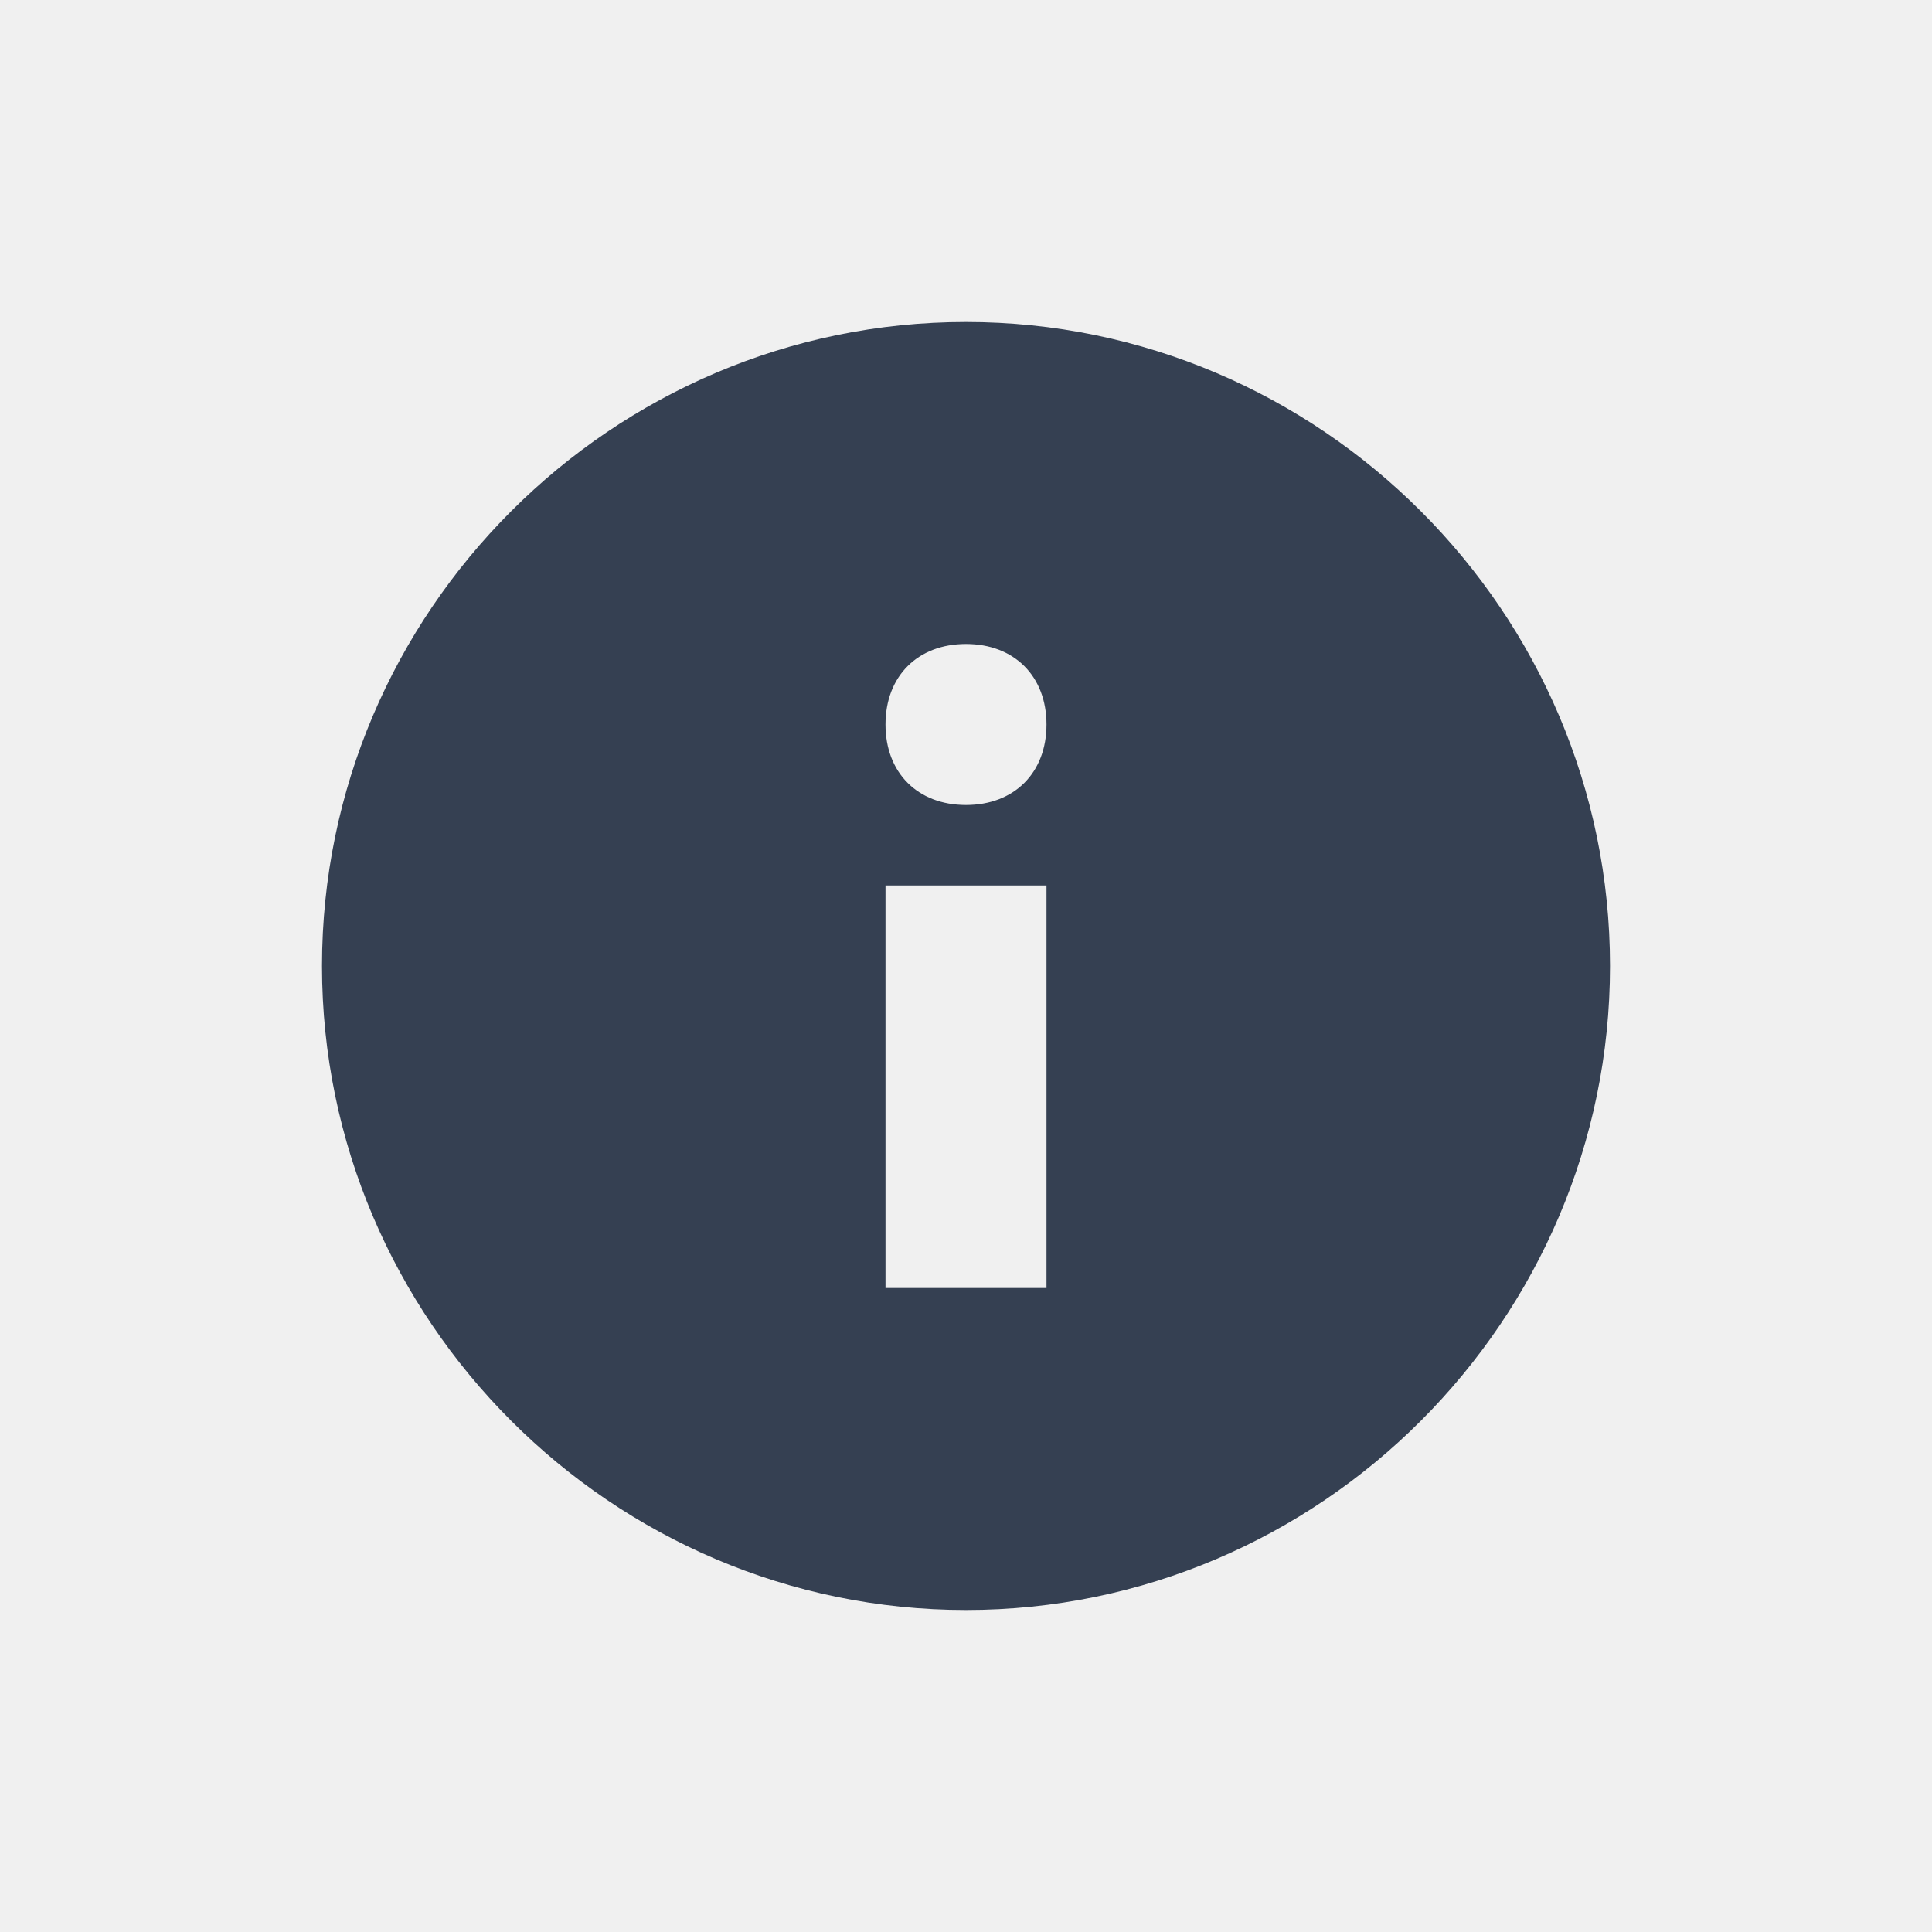
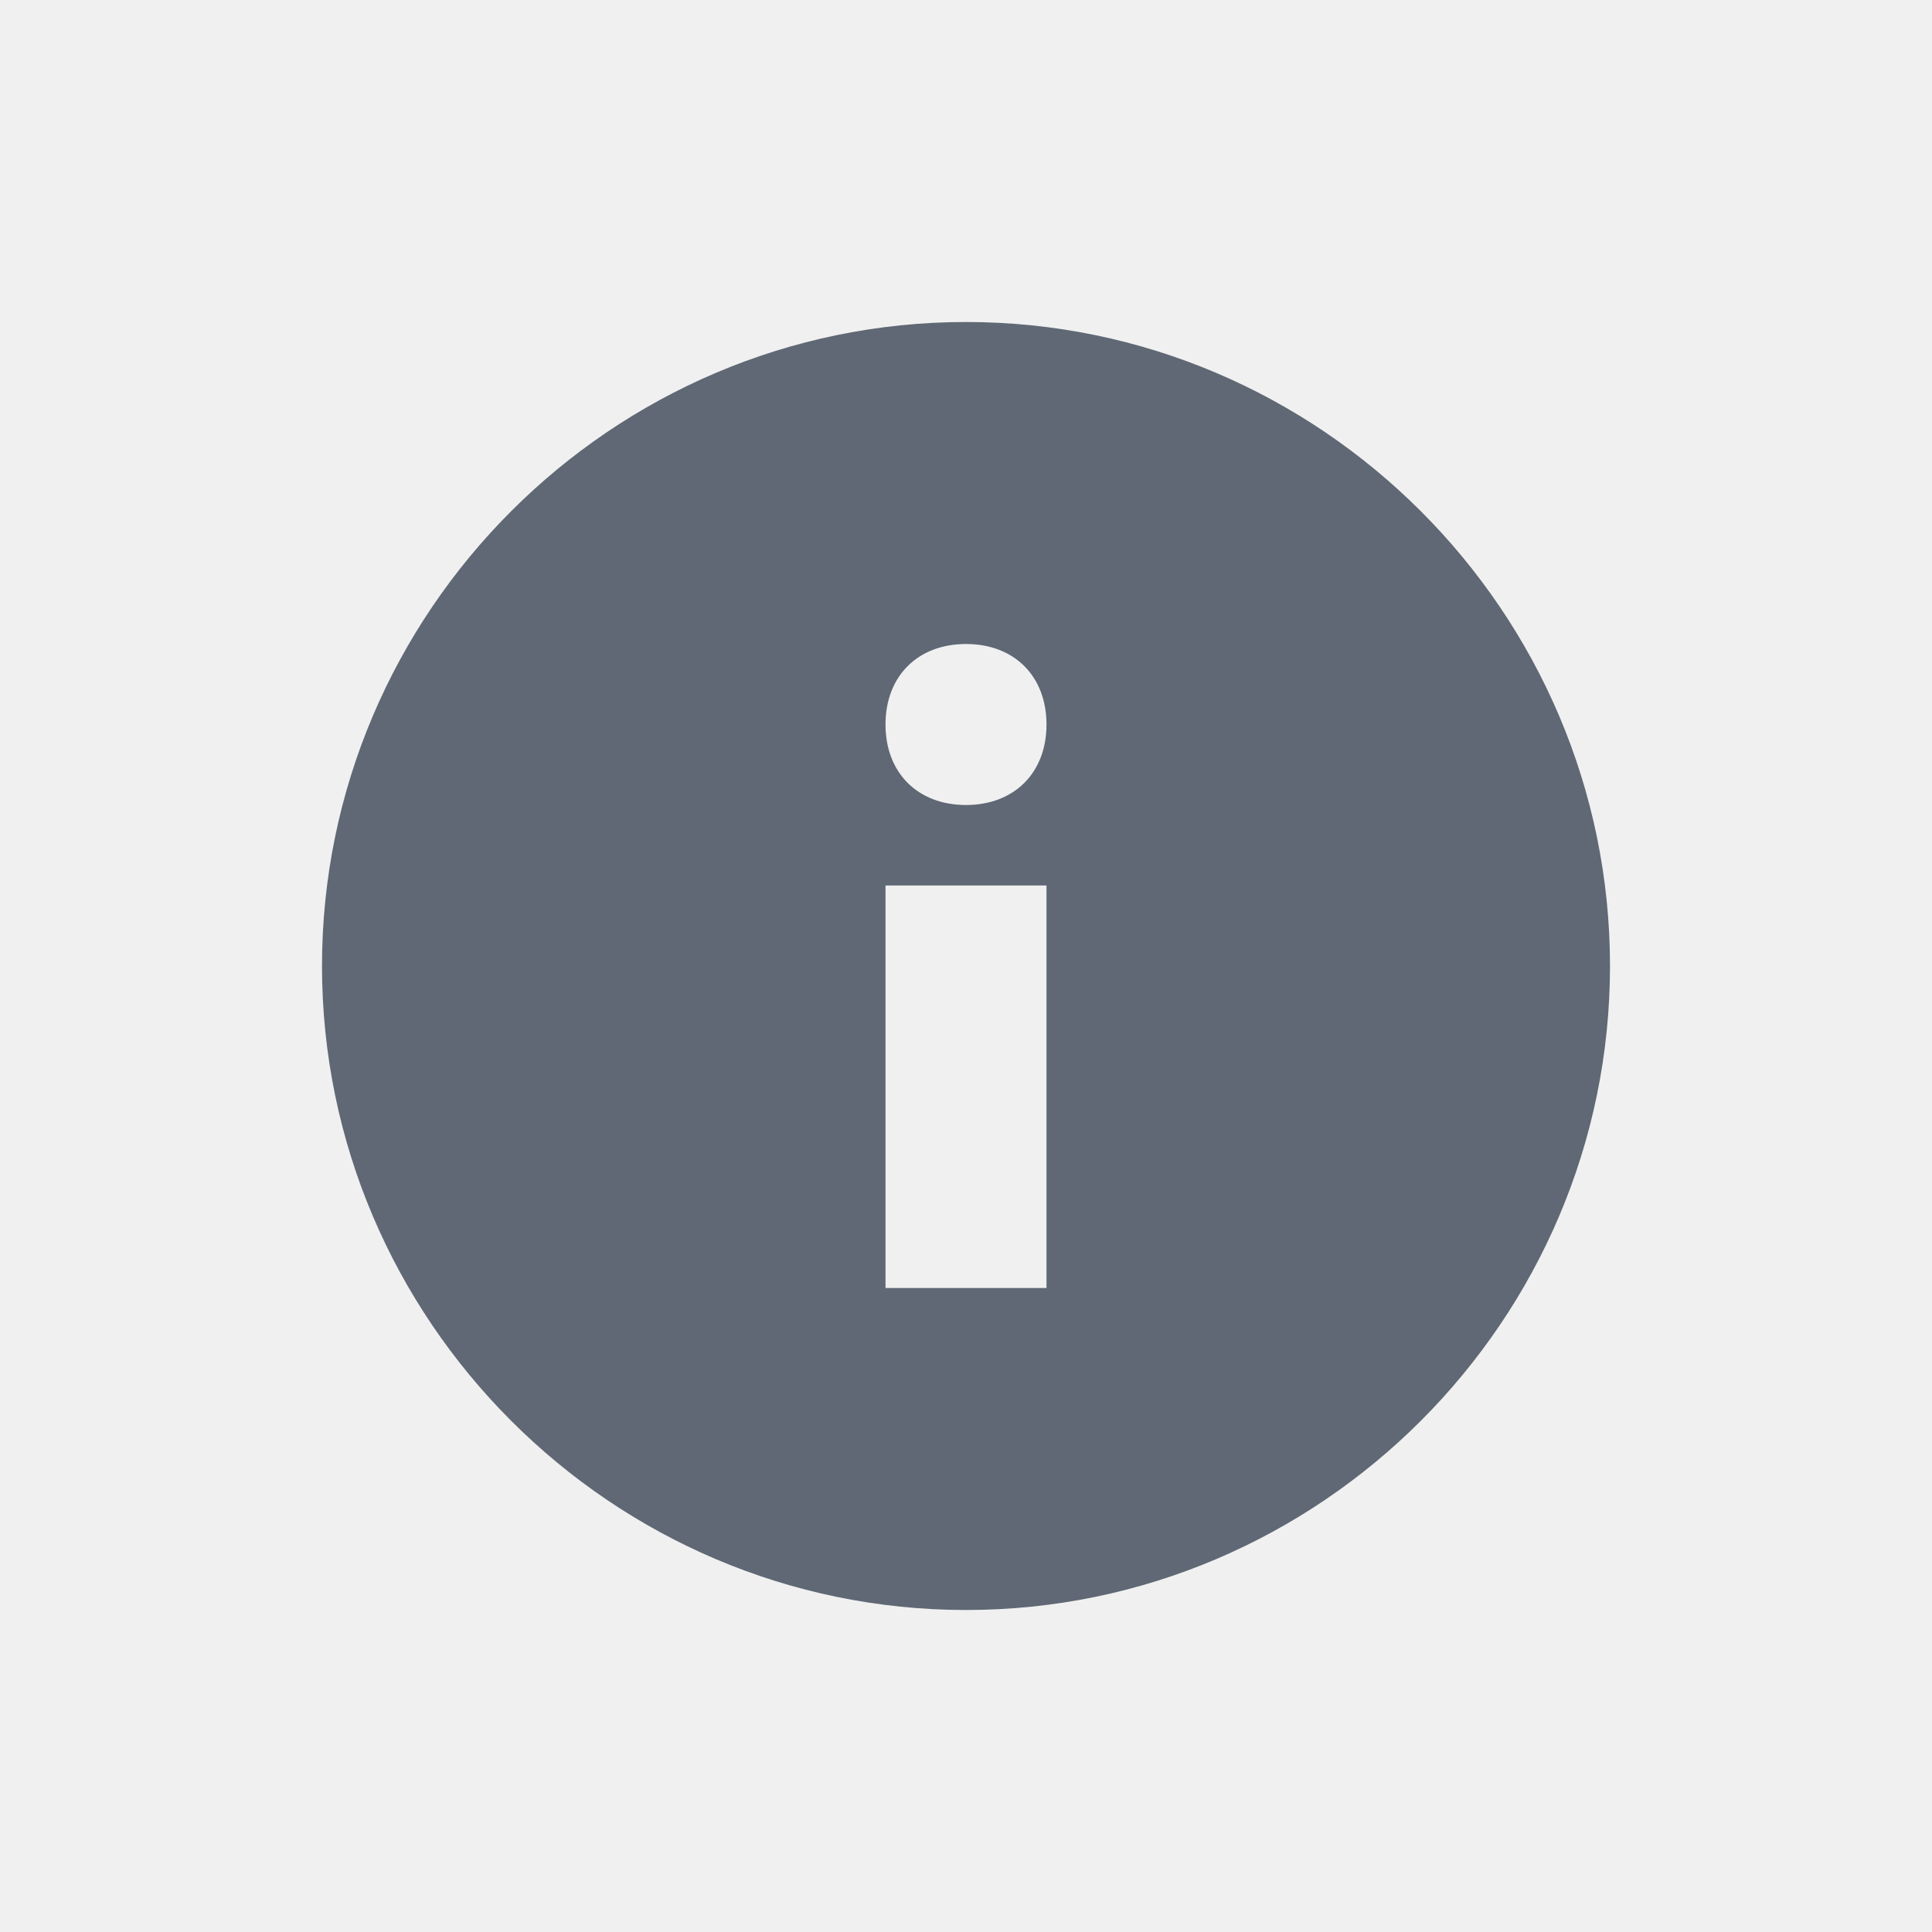
- <svg xmlns="http://www.w3.org/2000/svg" xmlns:xlink="http://www.w3.org/1999/xlink" width="24" height="24" viewBox="0 0 24 24">
+ <svg xmlns="http://www.w3.org/2000/svg" xmlns:xlink="http://www.w3.org/1999/xlink" width="24px" height="24px" viewBox="0 0 24 24" version="1.1">
  <defs>
-     <path id="a" d="M12 4c-4.4 0-8 3.6-8 8s3.6 8 8 8 8-3.6 8-8-3.6-8-8-8zm1 12h-2v-5h2v5zm-1-6c-.6 0-1-.4-1-1s.4-1 1-1 1 .4 1 1-.4 1-1 1z" />
+     <path d="M12,4 C7.6,4 4,7.6 4,12 C4,16.4 7.6,20 12,20 C16.4,20 20,16.4 20,12 C20,7.6 16.4,4 12,4 Z M13,16 L11,16 L11,11 L13,11 L13,16 Z M12,10 C11.4,10 11,9.6 11,9 C11,8.4 11.4,8 12,8 C12.6,8 13,8.4 13,9 C13,9.6 12.6,10 12,10 Z" id="path-1" />
  </defs>
-   <g fill="none" fill-rule="evenodd">
-     <mask id="b" fill="#fff">
-       <use xlink:href="#a" />
+   <g id="Icon/Info" stroke="none" stroke-width="1" fill="none" fill-rule="evenodd">
+     <mask id="mask-2" fill="white">
+       <use xlink:href="#path-1" />
    </mask>
-     <g fill="#354052" mask="url(#b)">
-       <path d="M0 0h24v24H0z" />
+     <g id="Mask" fill-rule="nonzero" />
+     <g id="Mixin/Fill/Black---Secondary" mask="url(#mask-2)" fill="#5F6874">
+       <rect id="Rectangle" x="0" y="0" width="24" height="24" />
    </g>
  </g>
</svg>
